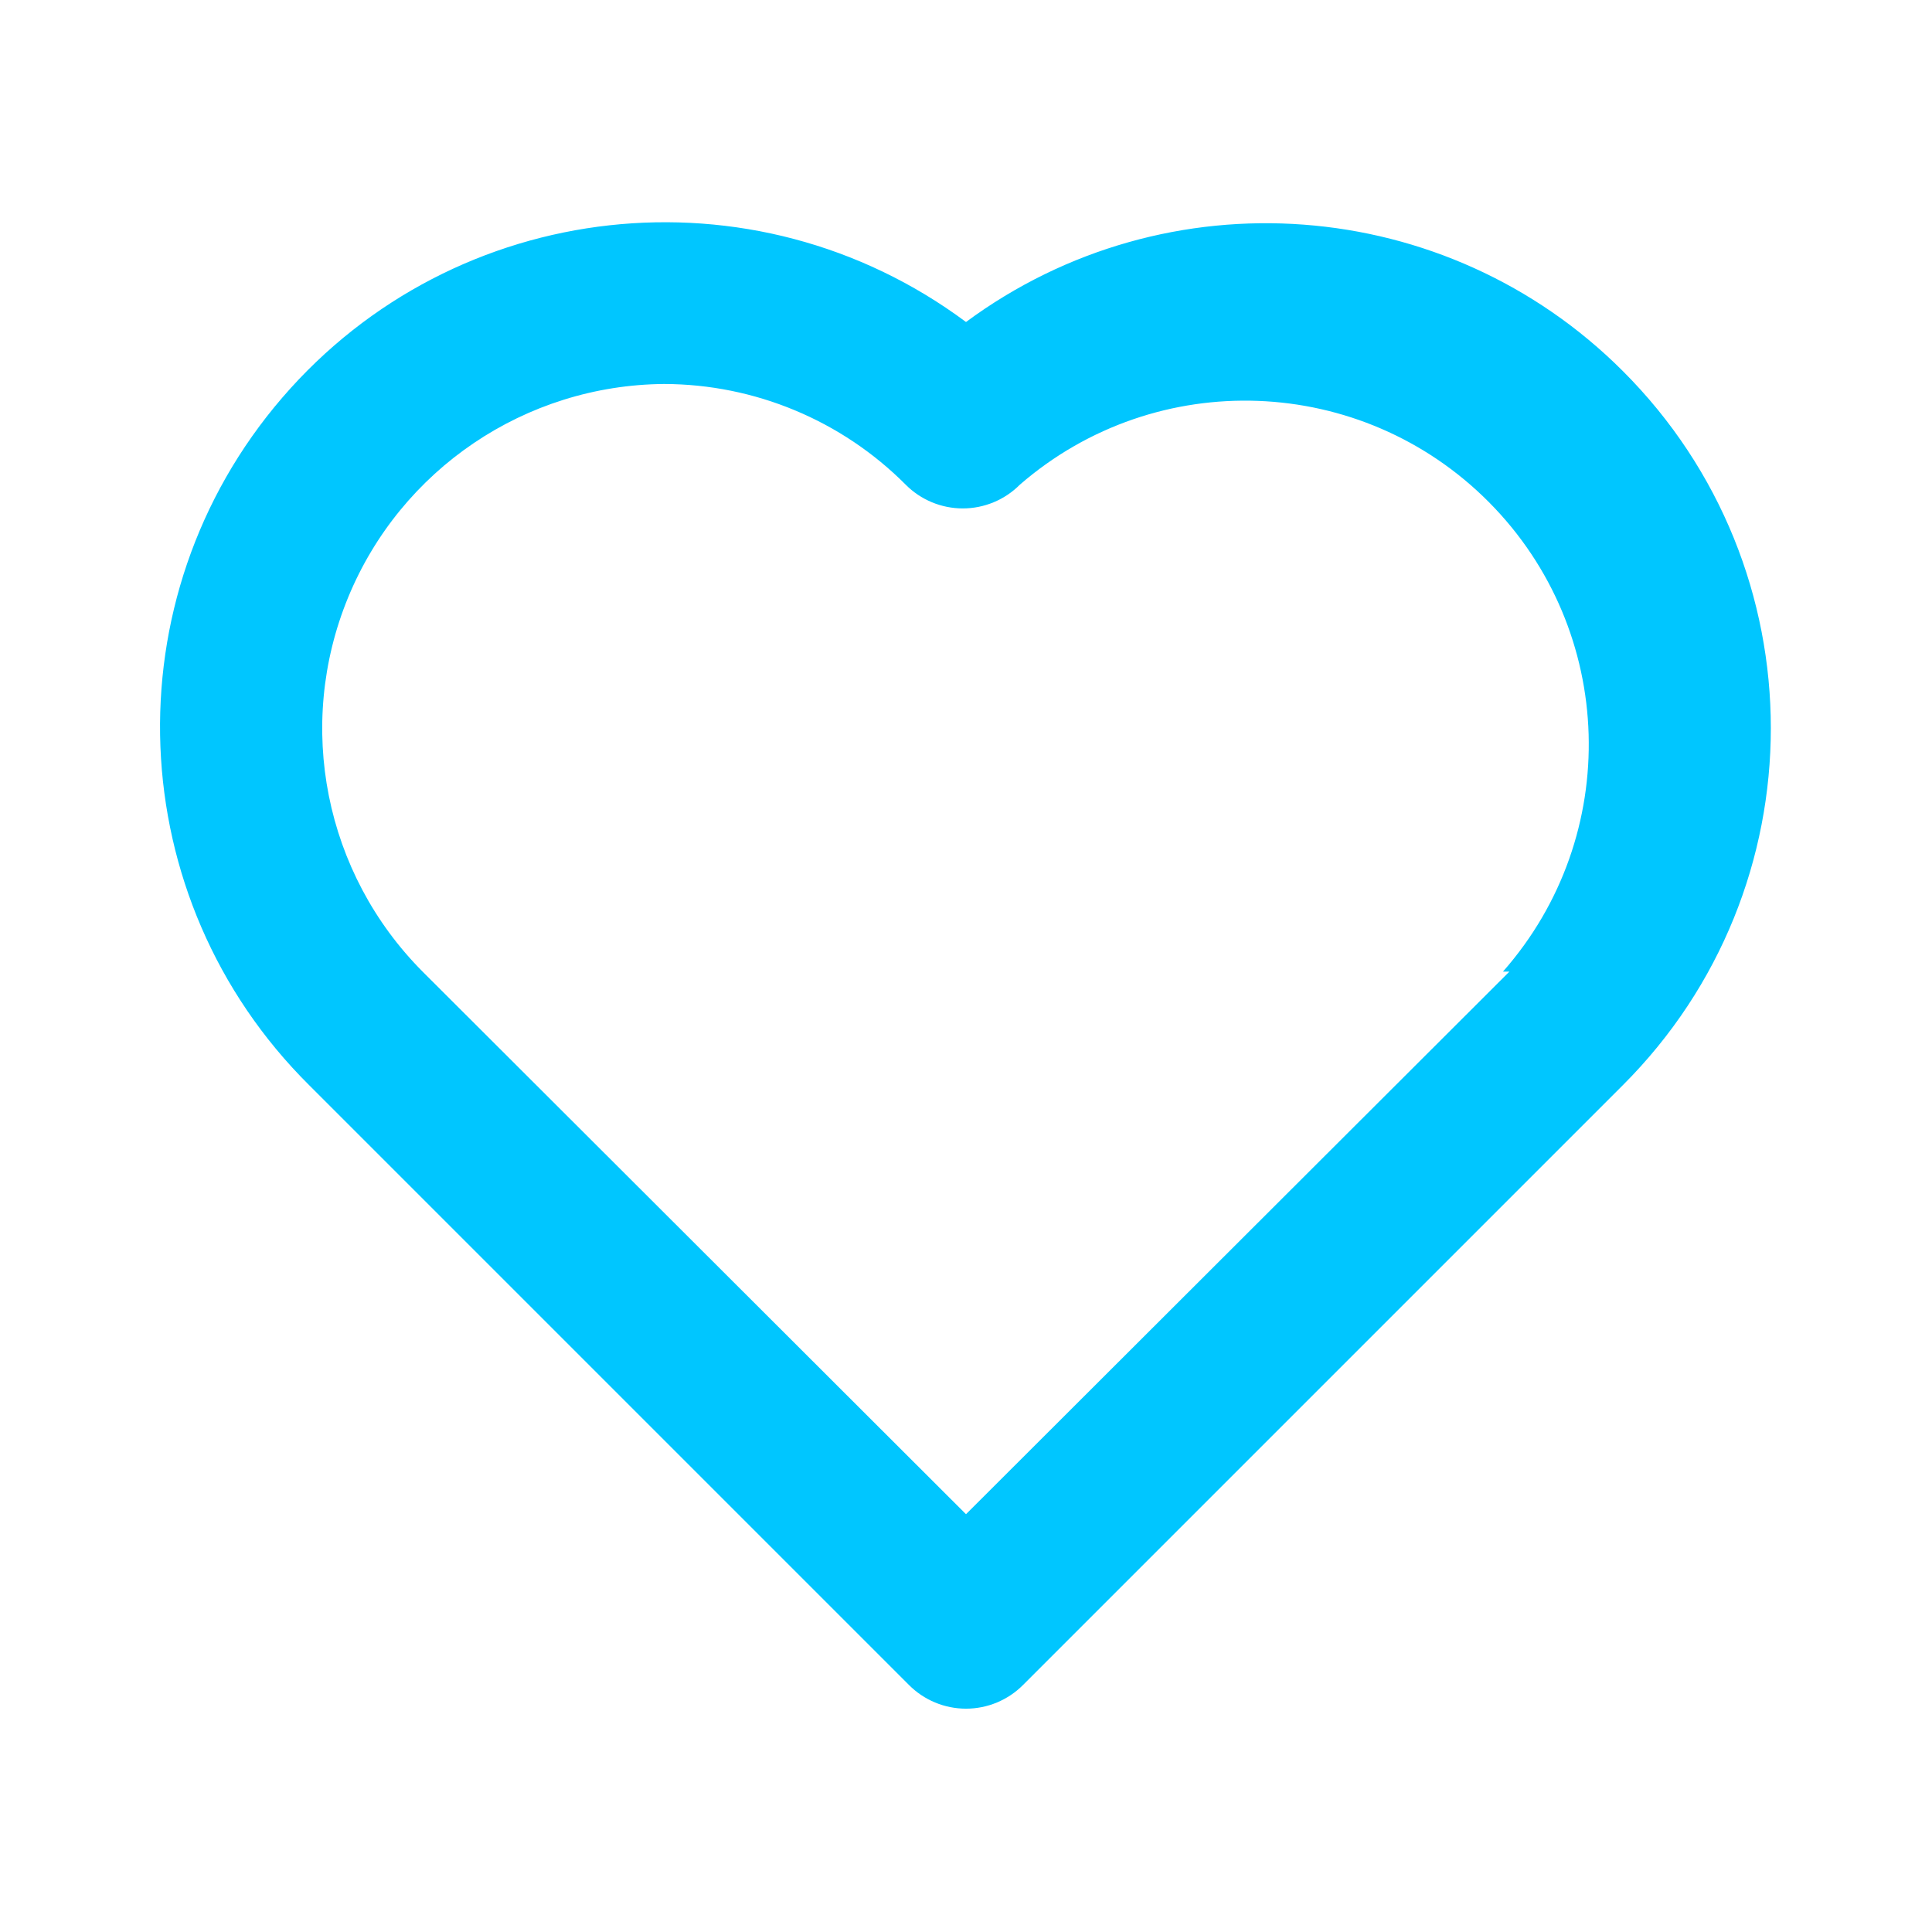
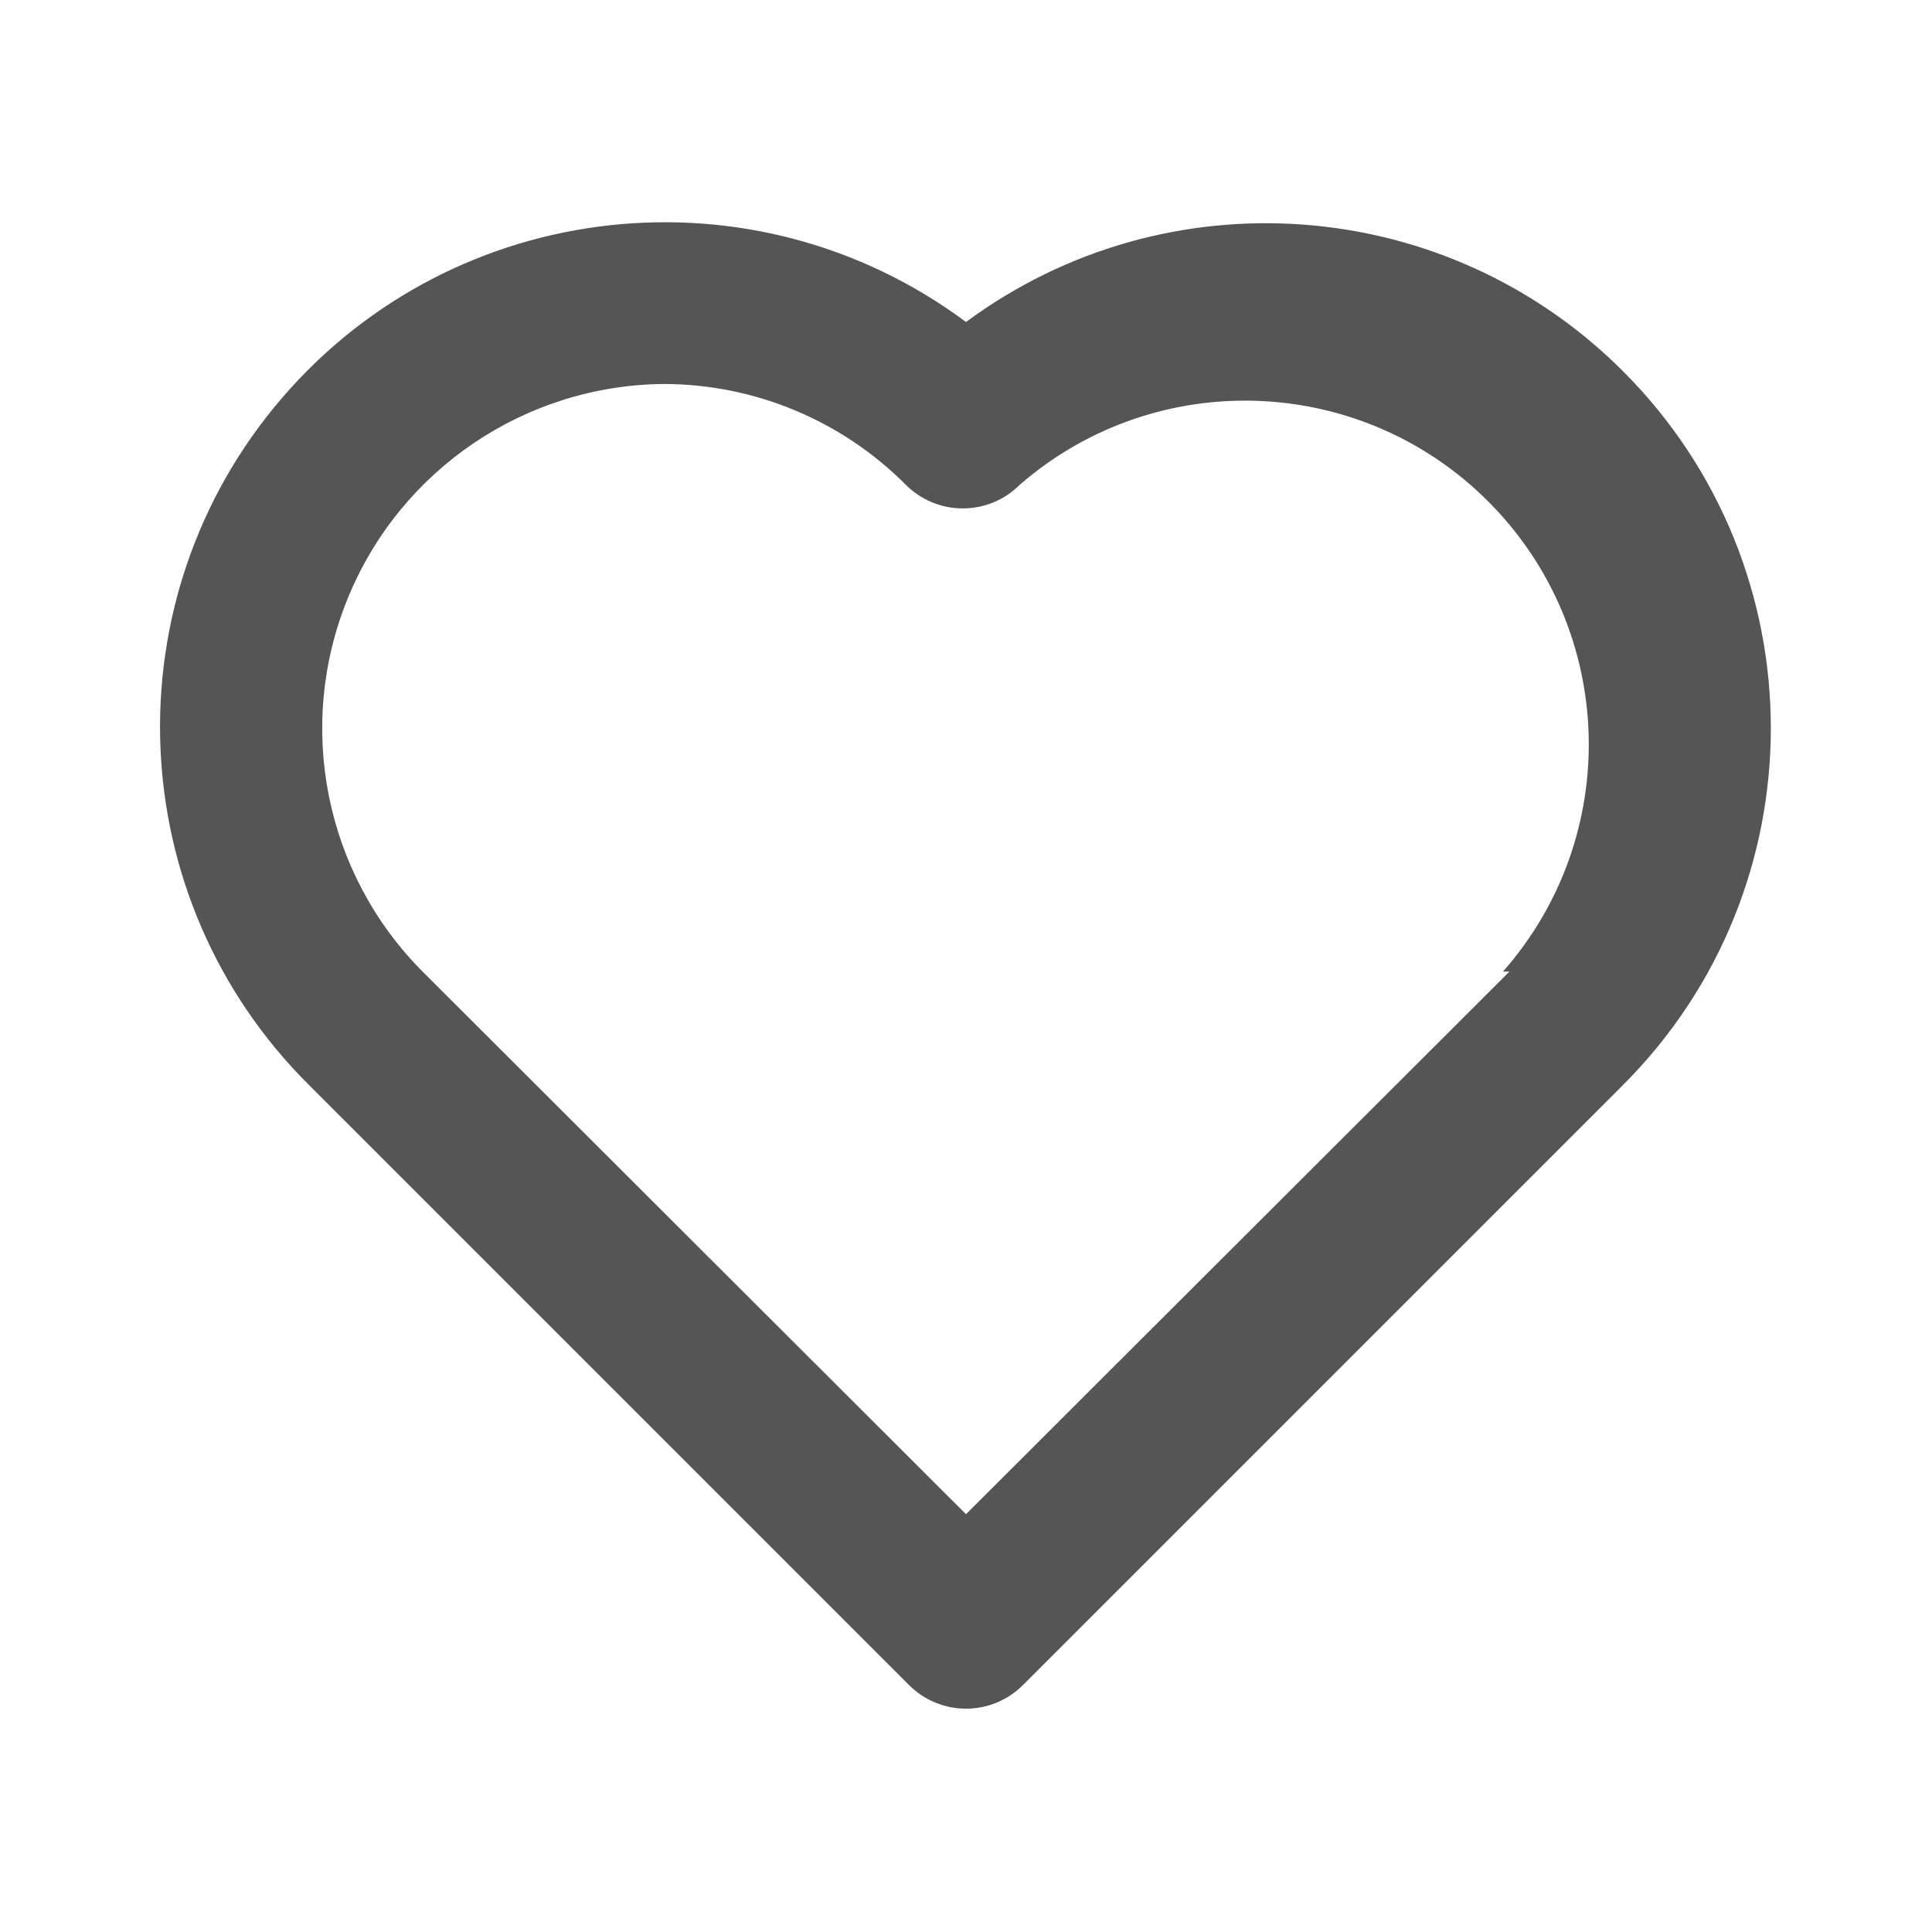
<svg xmlns="http://www.w3.org/2000/svg" viewBox="0 0 24 24">
-   <path fill="#00C6FF" d="M20.16,4.61A6.27,6.27,0,0,0,12,4a6.27,6.27,0,0,0-8.16,9.48l7.45,7.45a1,1,0,0,0,1.42,0l7.45-7.45A6.27,6.27,0,0,0,20.16,4.61Zm-1.41,7.46L12,18.81,5.25,12.07a4.28,4.28,0,0,1,3-7.3,4.25,4.25,0,0,1,3,1.25,1,1,0,0,0,1.42,0,4.27,4.27,0,0,1,6,6.05Z" />
+   <path fill="#555" d="M20.16,4.61A6.27,6.27,0,0,0,12,4a6.27,6.27,0,0,0-8.16,9.48l7.45,7.45a1,1,0,0,0,1.42,0l7.45-7.45A6.27,6.27,0,0,0,20.16,4.61Zm-1.41,7.46L12,18.81,5.25,12.07a4.28,4.28,0,0,1,3-7.3,4.25,4.25,0,0,1,3,1.25,1,1,0,0,0,1.42,0,4.27,4.27,0,0,1,6,6.05Z" />
</svg>
